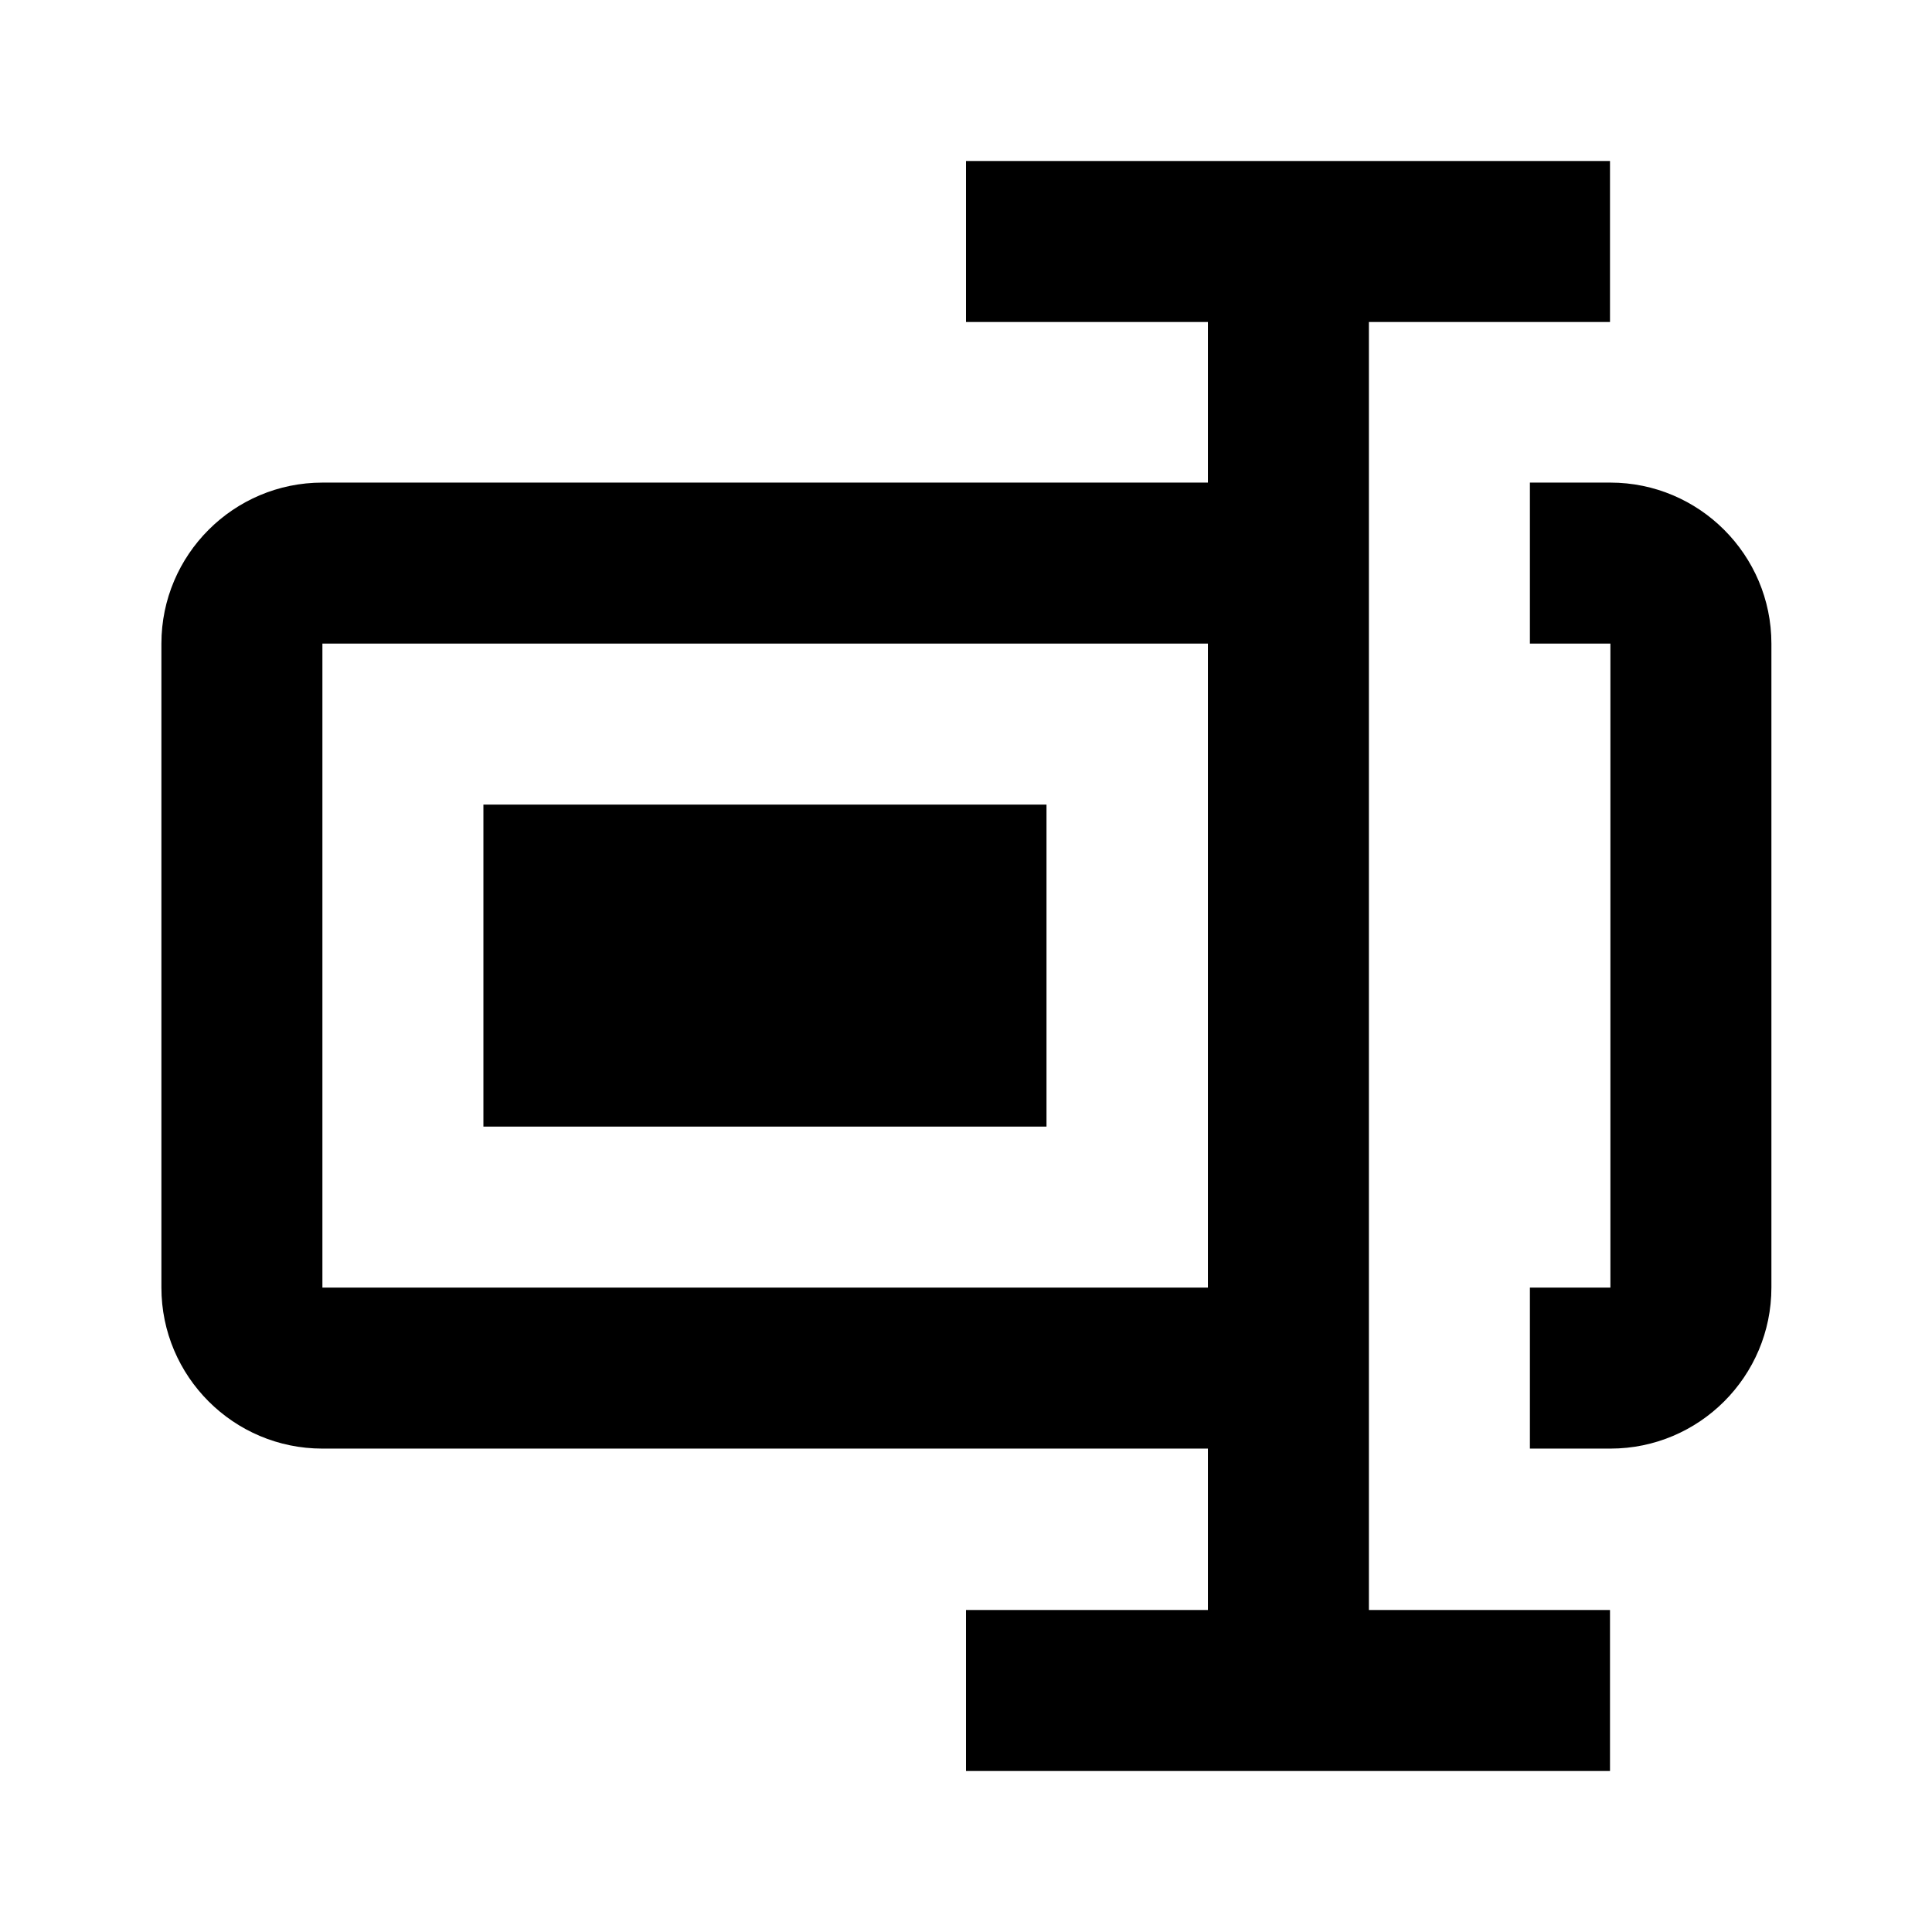
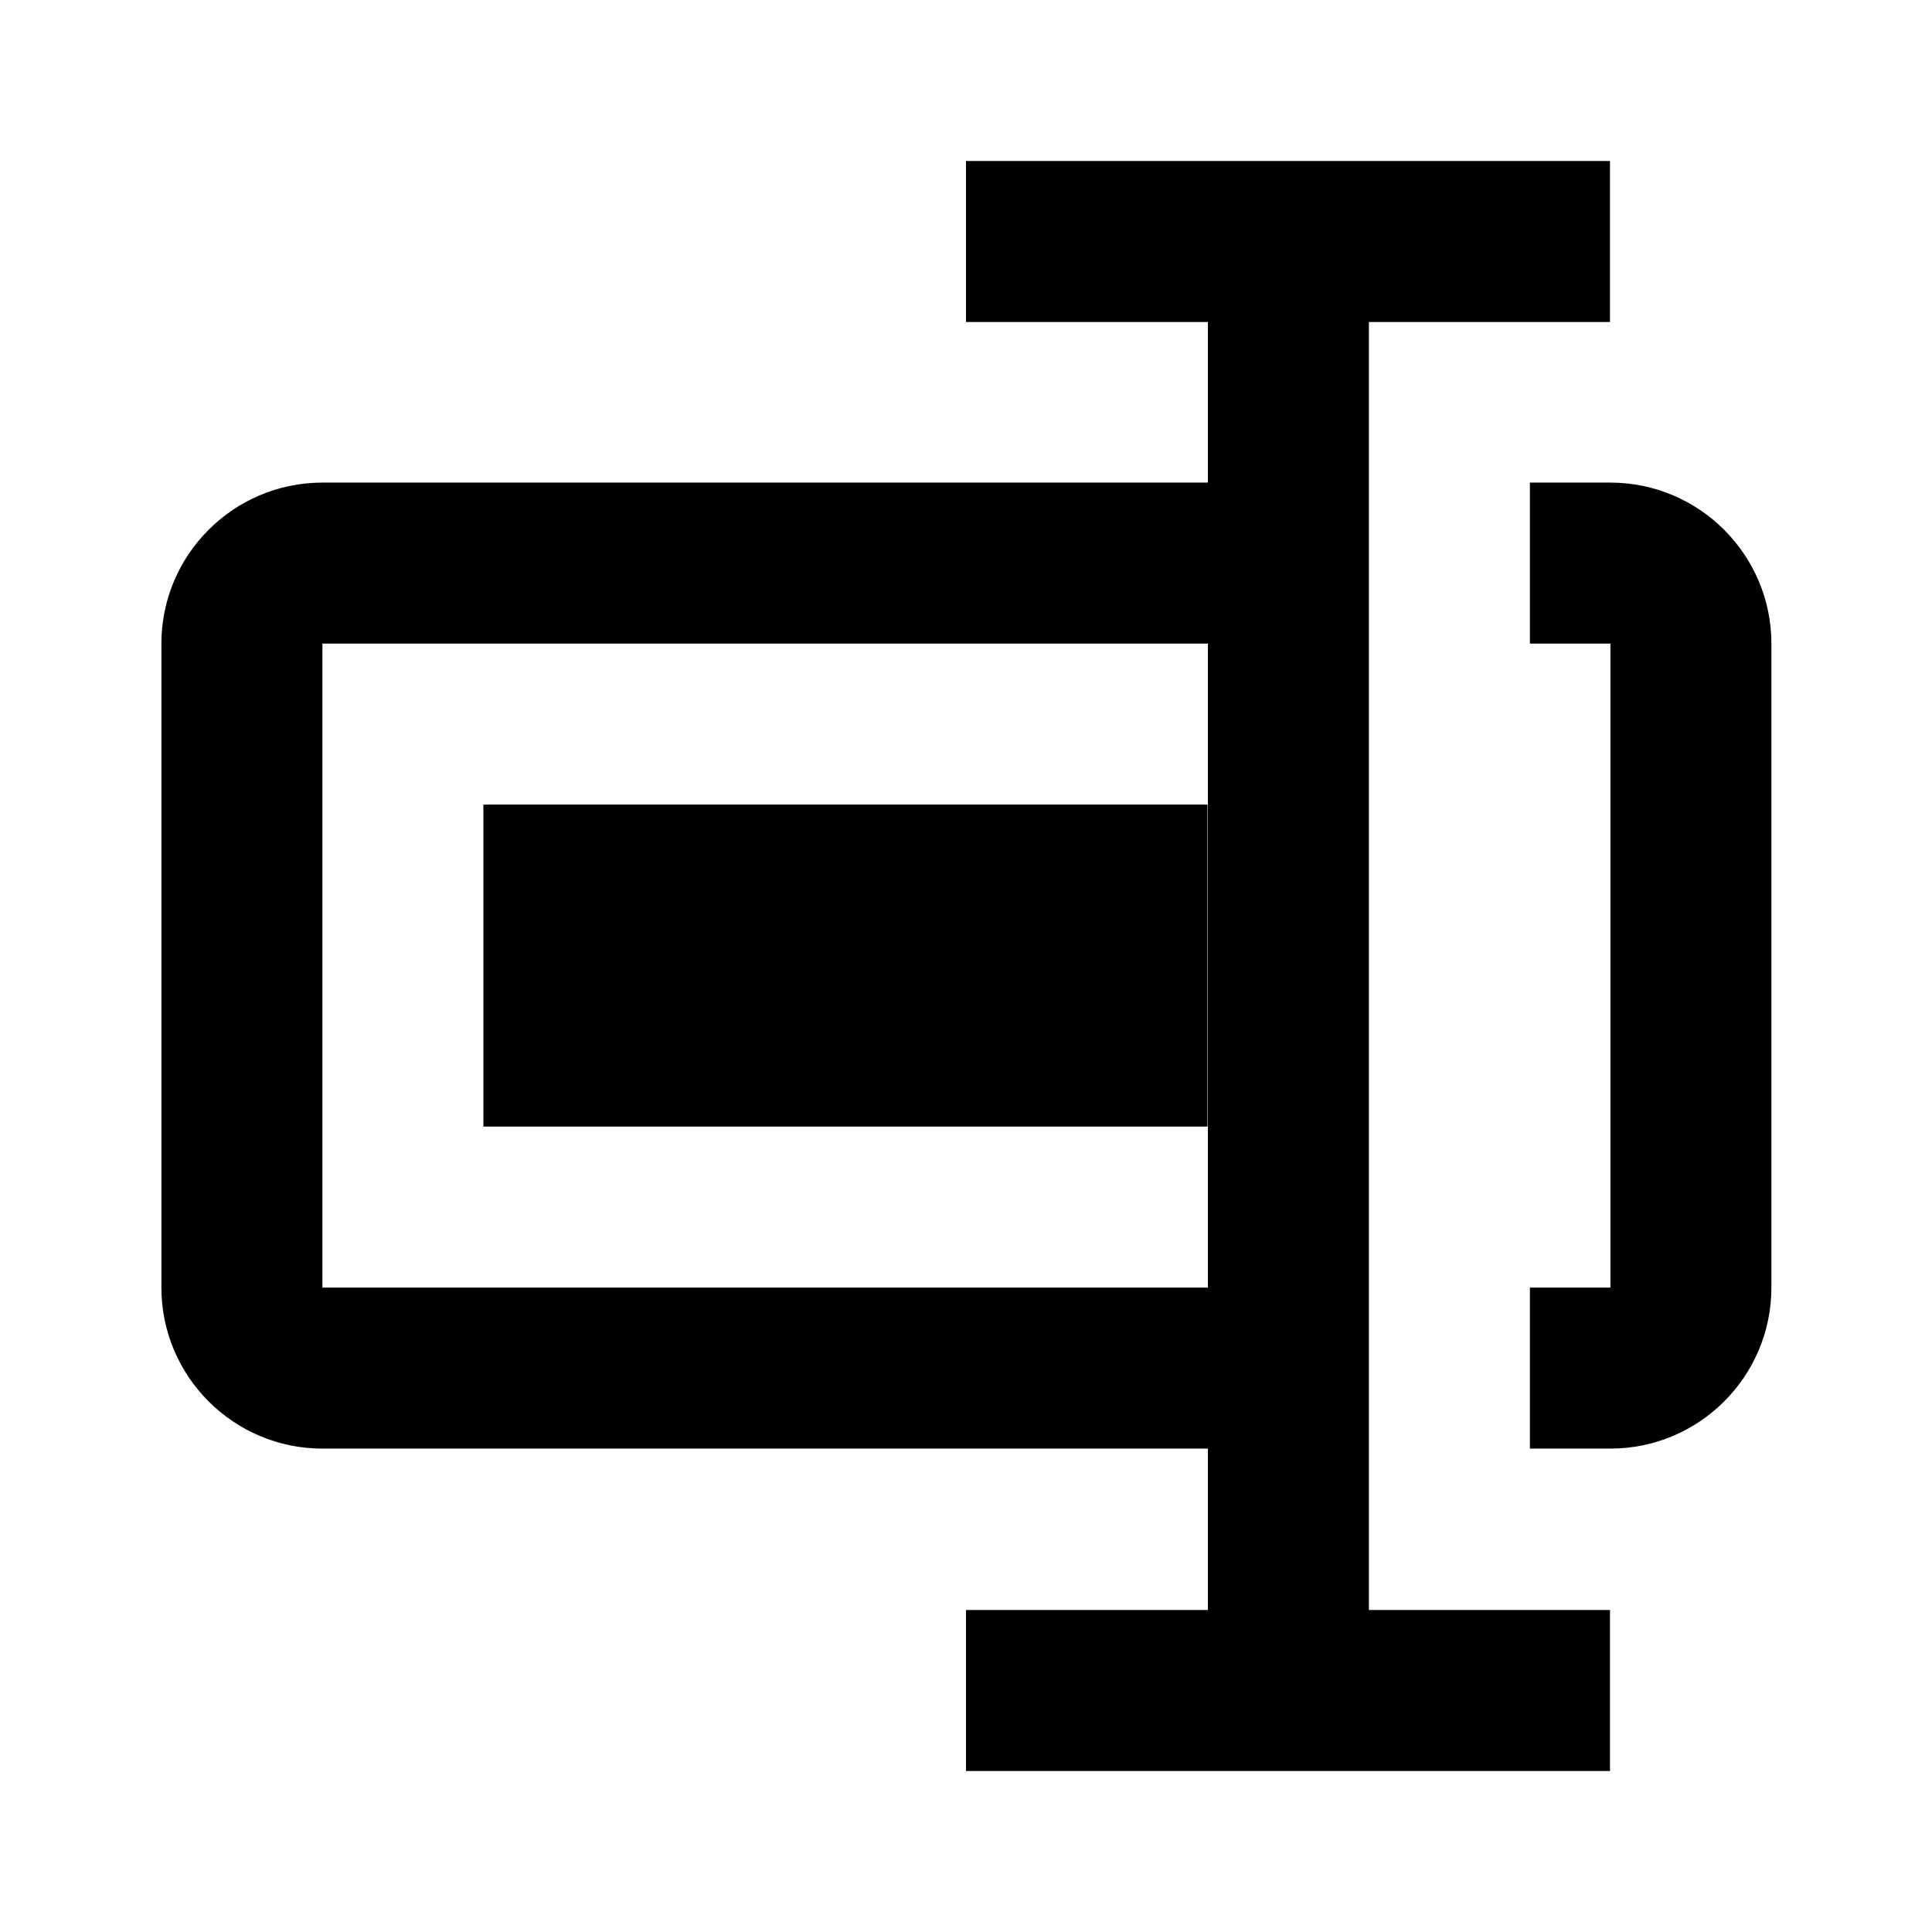
<svg xmlns="http://www.w3.org/2000/svg" width="24" height="24" viewBox="0 0 24 24">
-   <path d="M20.005,5.995h-1v2h1v8h-1v2h1c1.103,0,2-0.897,2-2v-8C22.005,6.893,21.107,5.995,20.005,5.995z" />
-   <path d="M17.005,5.995V4H20V2h-8v2h3.005v1.995h-11c-1.103,0-2,0.897-2,2v8c0,1.103,0.897,2,2,2h11V20H12v2h8v-2h-2.995v-2.005 V5.995z M15.005,15.995h-11v-8h11V15.995z" />
-   <path d="M6.005 9.995H13V13.995H6.005z" />
+   <path d="M20.005 5.995h-1v2h1v8h-1v2h1c1.103 0 2-.897 2-2v-8C22.005 6.893 21.107 5.995 20.005 5.995zM6.005 9.995H15V13.995H6.005z" />
+   <path d="M17.005,17.995v-12V4H20V2h-8v2h3.005v1.995h-11c-1.103,0-2,0.897-2,2v8c0,1.103,0.897,2,2,2h11V20H12v2h8v-2h-2.995 V17.995z M4.005,15.995v-8h11v8H4.005z" />
</svg>
